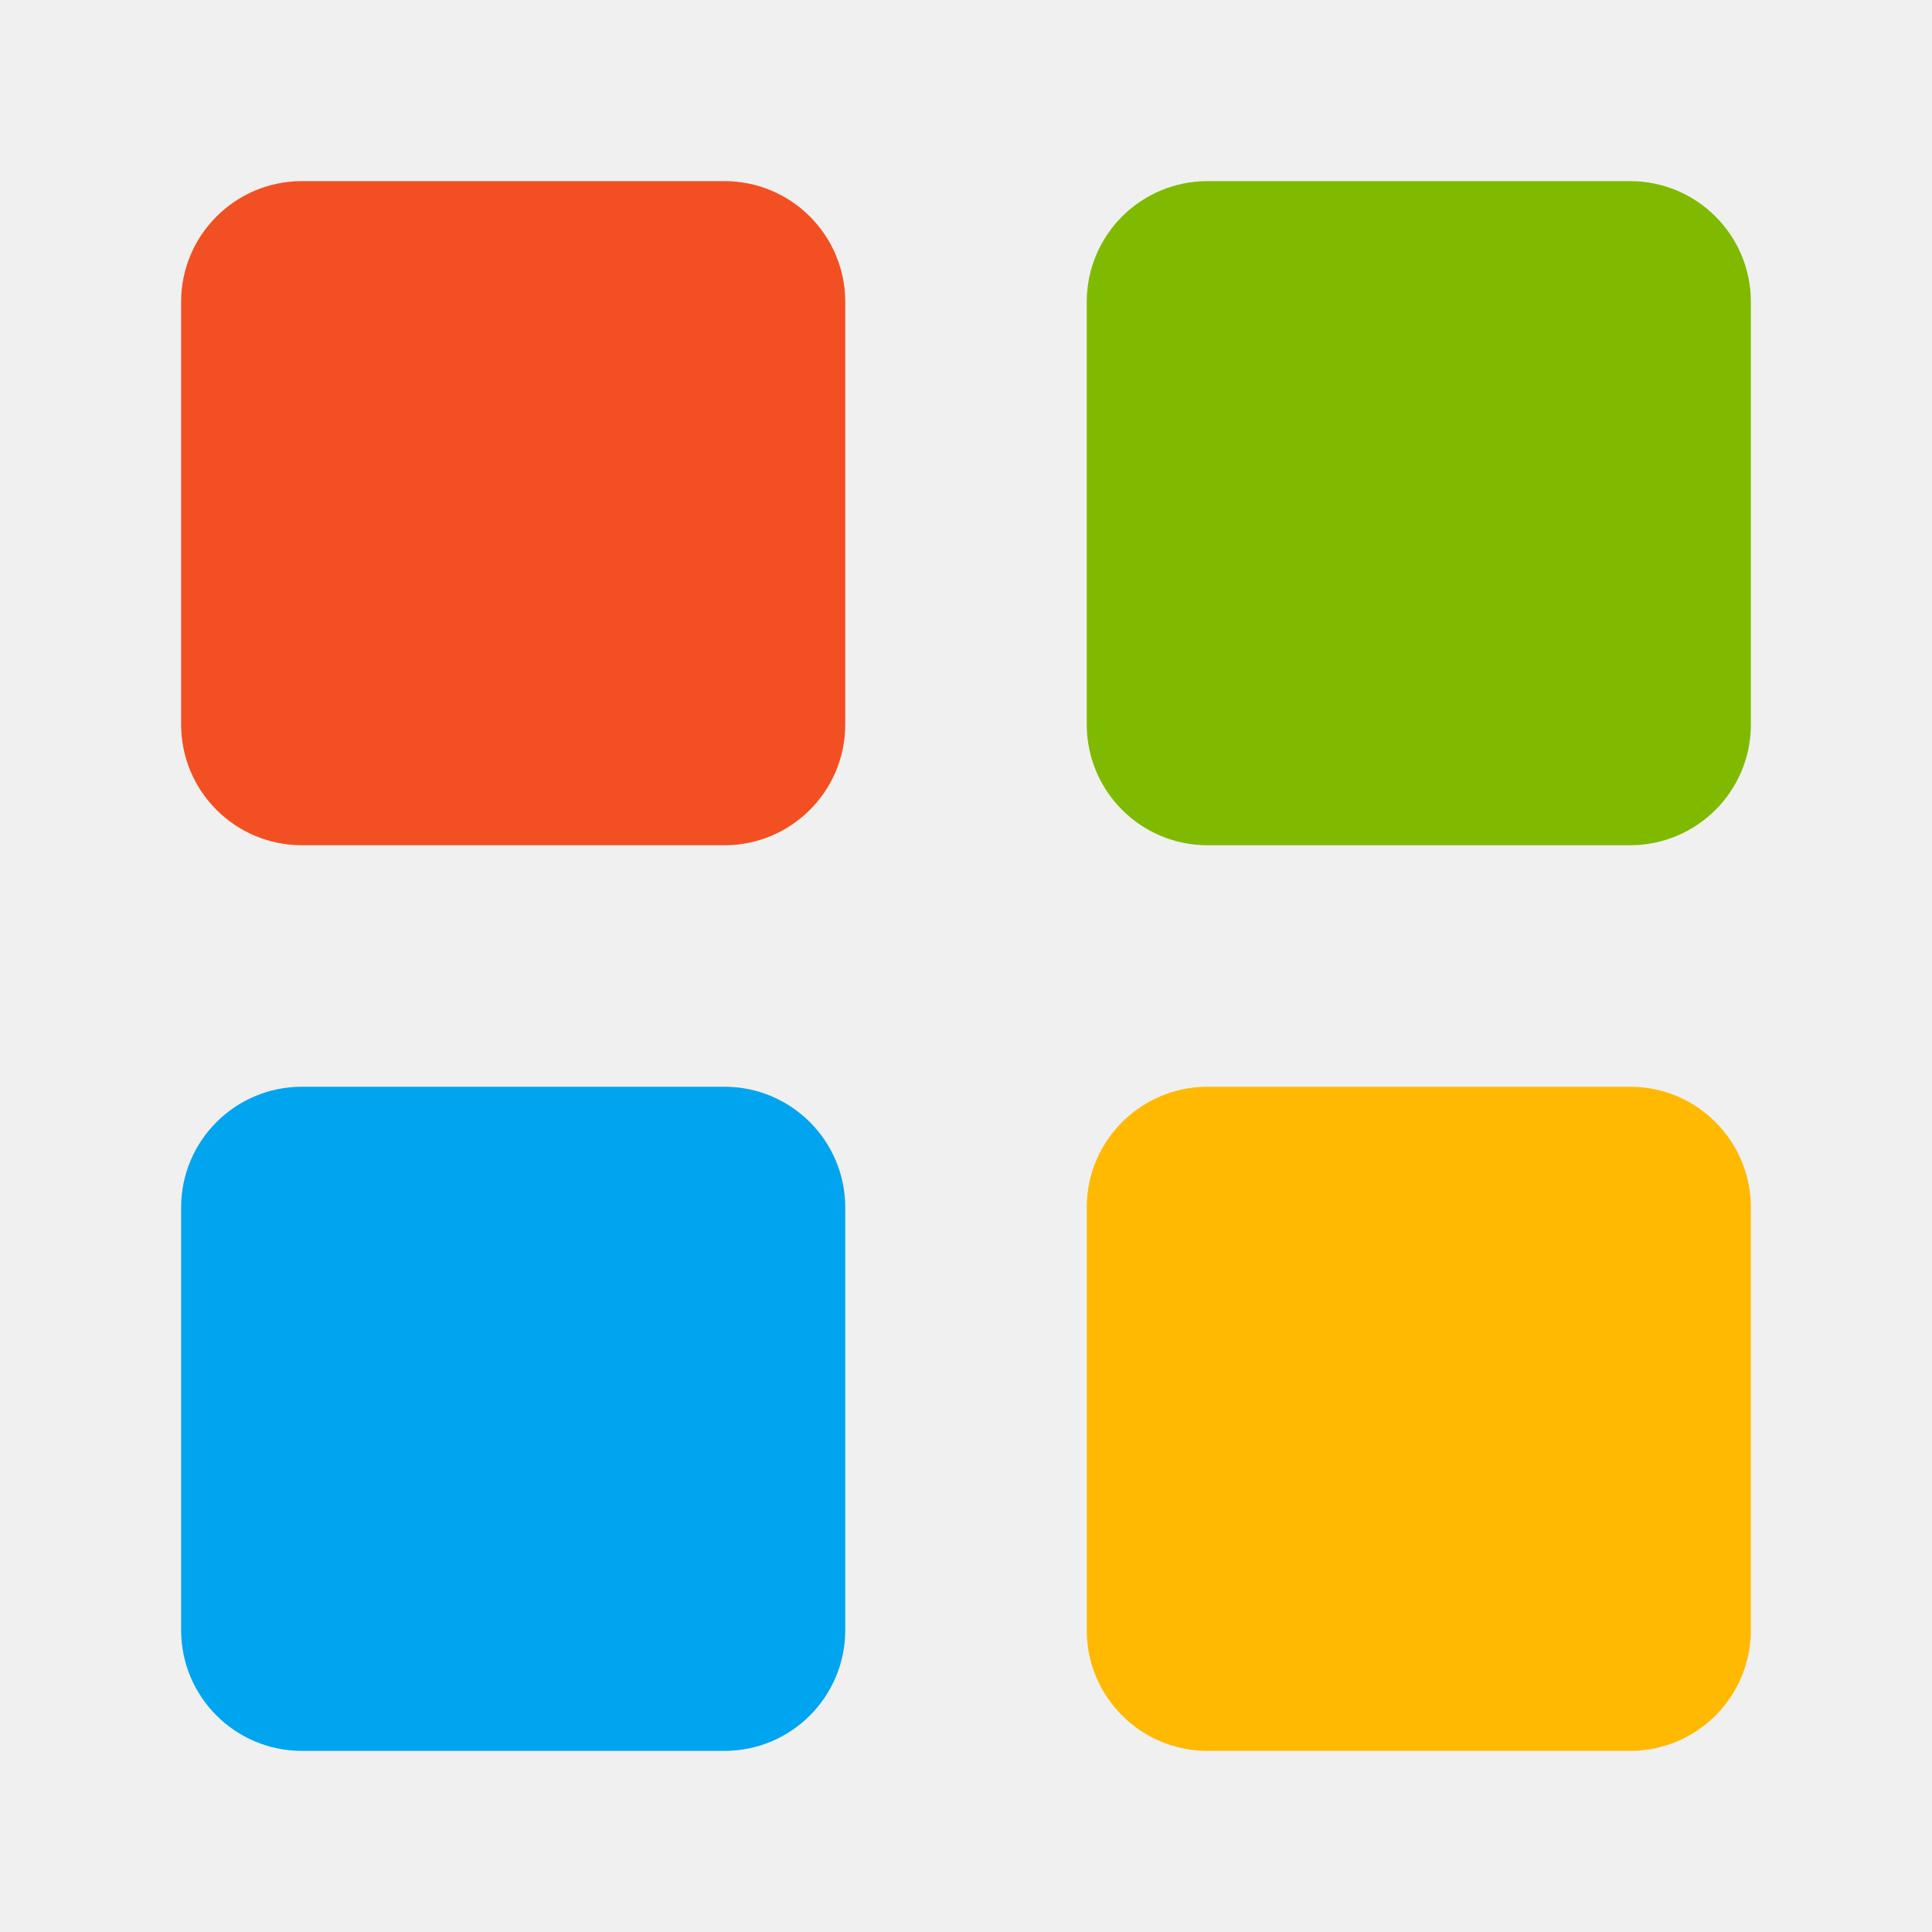
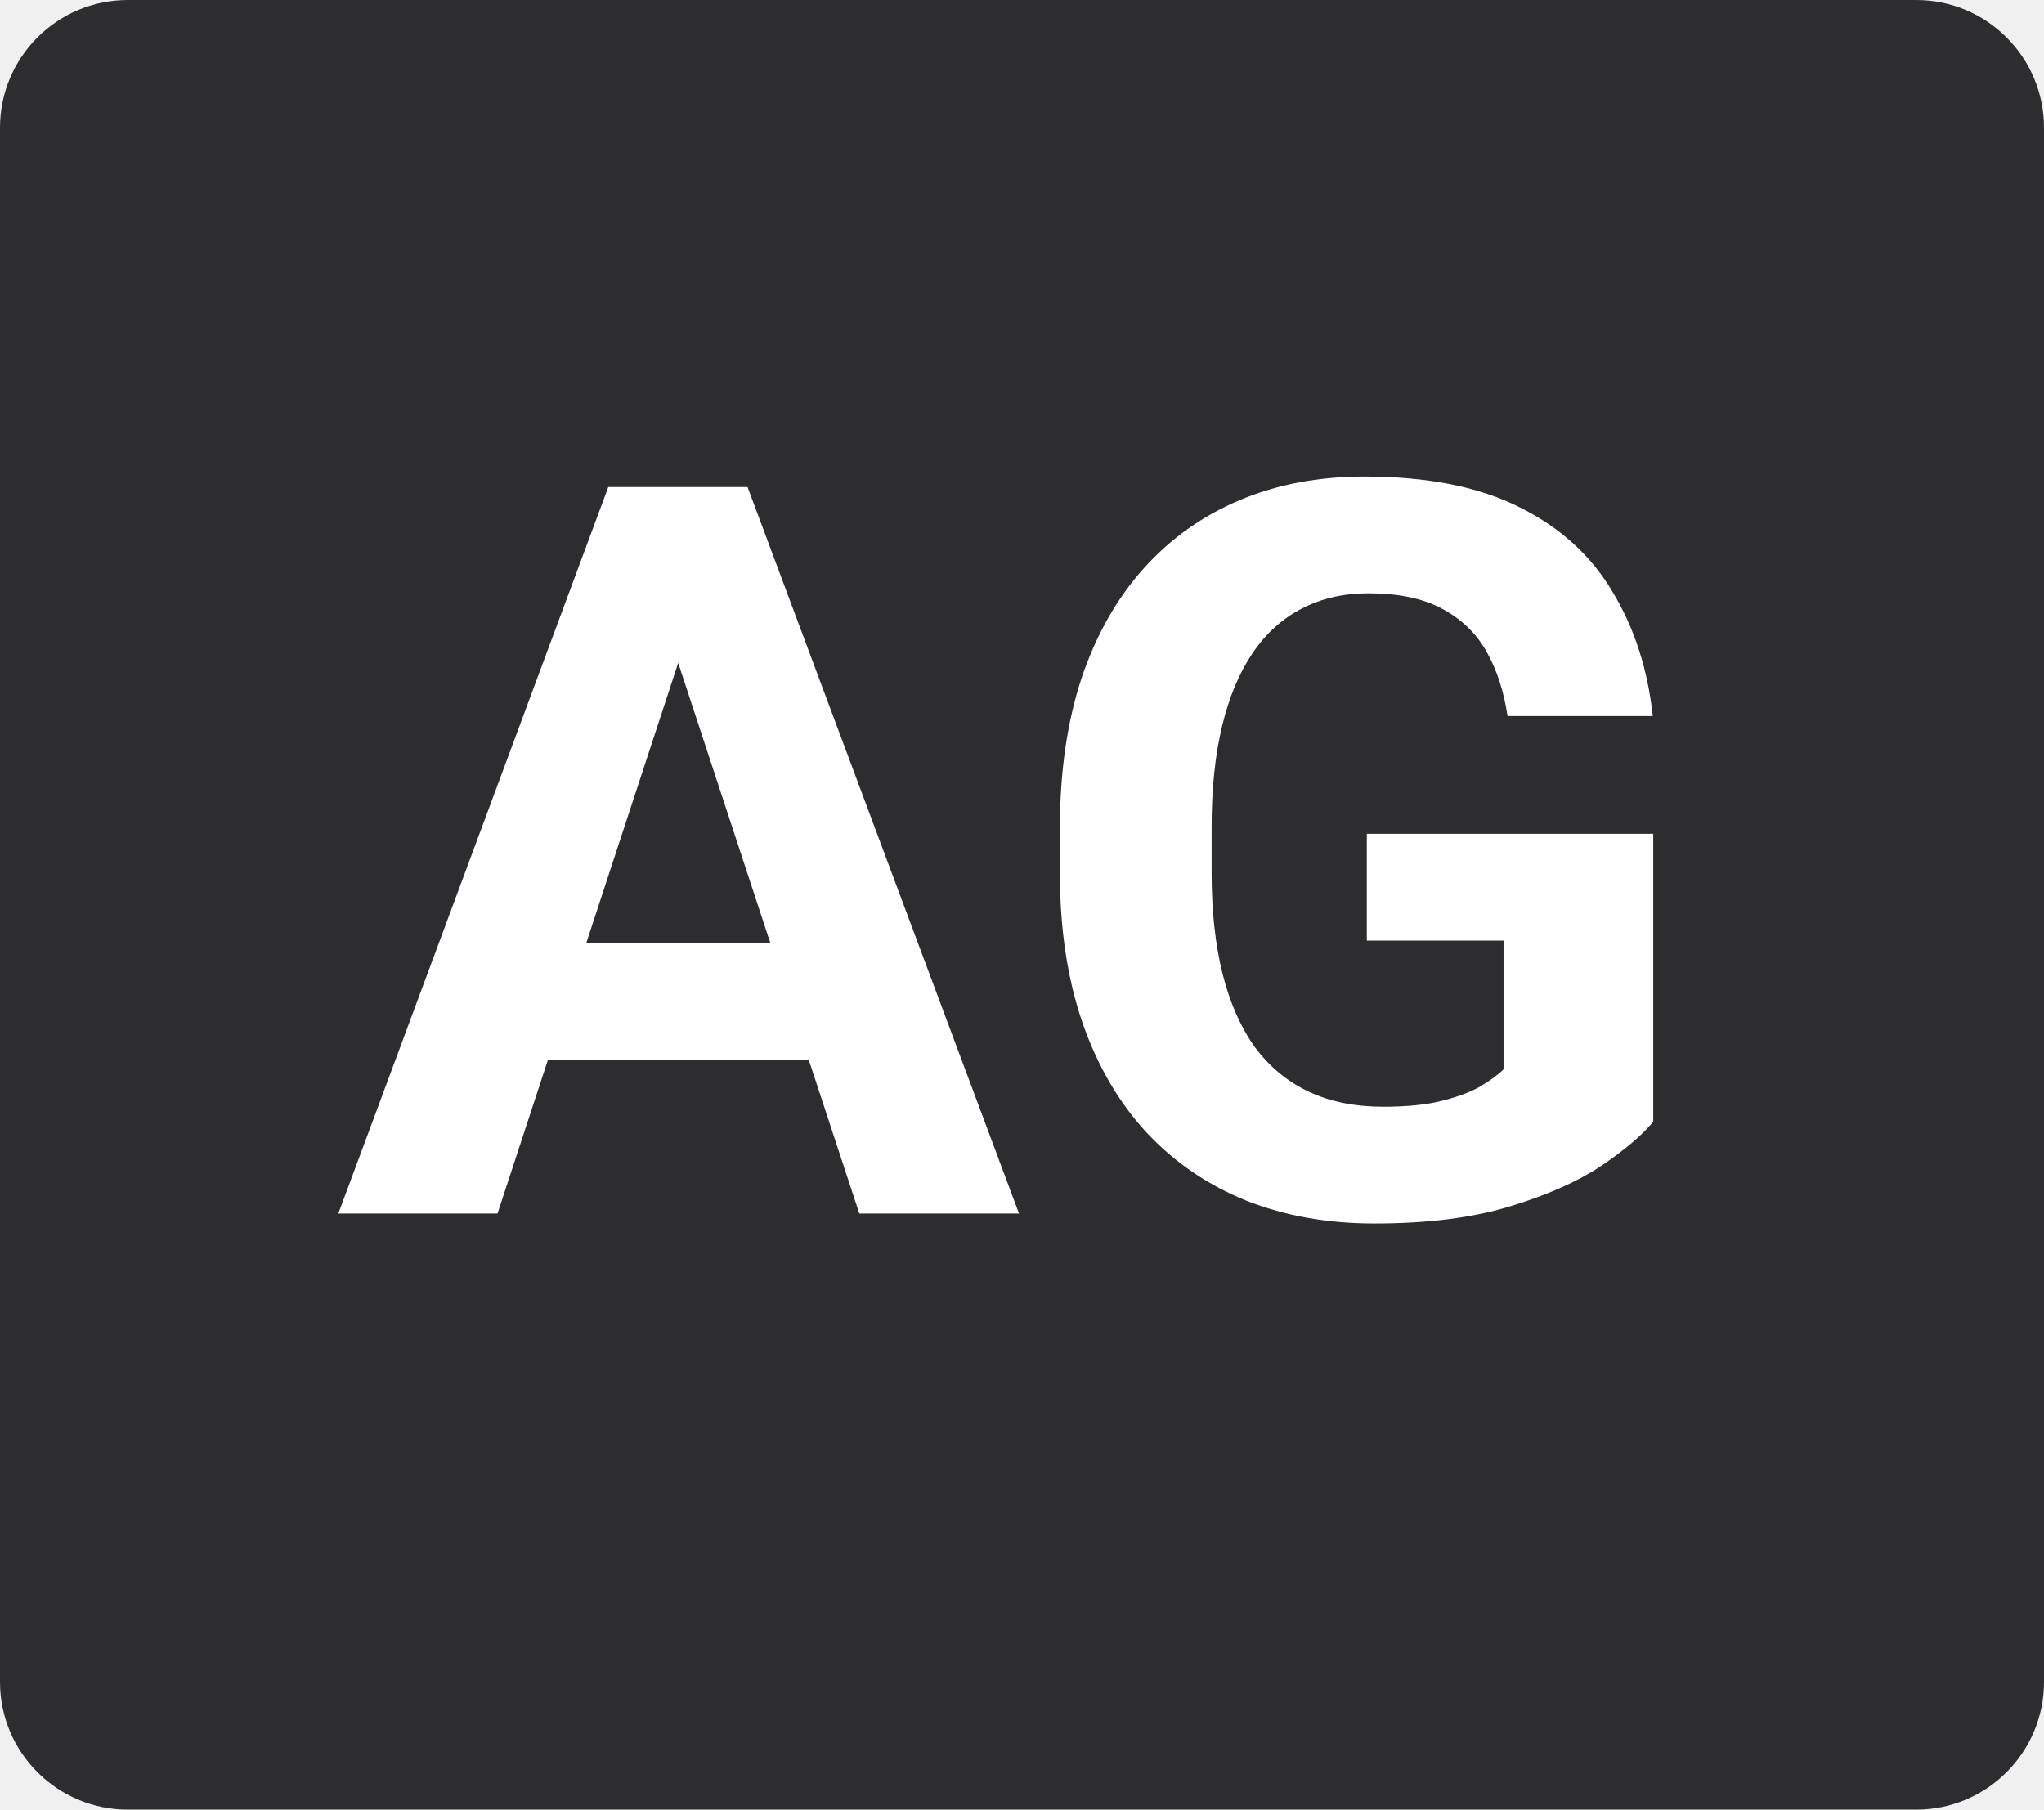
- <svg xmlns="http://www.w3.org/2000/svg" viewBox="0 0 32 32" fill="none">
-   <rect x="3" y="3" width="11" height="11" rx="2" fill="#F25022" />
-   <rect x="18" y="3" width="11" height="11" rx="2" fill="#7FBA00" />
-   <rect x="3" y="18" width="11" height="11" rx="2" fill="#00A4EF" />
-   <rect x="18" y="18" width="11" height="11" rx="2" fill="#FFB900" />
+ <svg xmlns="http://www.w3.org/2000/svg" width="96" height="85" viewBox="0 0 96 85" fill="none">
+   <rect width="96" height="85" rx="6" fill="#2D2D2F" />
+   <path d="M32.648 28.711L23.367 57H15.891L28.57 22.875H33.328L32.648 28.711ZM40.359 57L31.055 28.711L30.305 22.875H35.109L47.859 57H40.359ZM39.938 44.297V49.805H21.914V44.297H39.938ZM77.648 39.164V52.688C77.117 53.328 76.297 54.023 75.188 54.773C74.078 55.508 72.648 56.141 70.898 56.672C69.148 57.203 67.031 57.469 64.547 57.469C62.344 57.469 60.336 57.109 58.523 56.391C56.711 55.656 55.148 54.586 53.836 53.18C52.539 51.773 51.539 50.055 50.836 48.023C50.133 45.977 49.781 43.641 49.781 41.016V38.883C49.781 36.258 50.117 33.922 50.789 31.875C51.477 29.828 52.453 28.102 53.719 26.695C54.984 25.289 56.492 24.219 58.242 23.484C59.992 22.75 61.938 22.383 64.078 22.383C67.047 22.383 69.484 22.867 71.391 23.836C73.297 24.789 74.75 26.117 75.75 27.82C76.766 29.508 77.391 31.445 77.625 33.633H70.805C70.633 32.477 70.305 31.469 69.82 30.609C69.336 29.75 68.641 29.078 67.734 28.594C66.844 28.109 65.688 27.867 64.266 27.867C63.094 27.867 62.047 28.109 61.125 28.594C60.219 29.062 59.453 29.758 58.828 30.68C58.203 31.602 57.727 32.742 57.398 34.102C57.07 35.461 56.906 37.039 56.906 38.836V41.016C56.906 42.797 57.078 44.375 57.422 45.75C57.766 47.109 58.273 48.258 58.945 49.195C59.633 50.117 60.477 50.812 61.477 51.281C62.477 51.75 63.641 51.984 64.969 51.984C66.078 51.984 67 51.891 67.734 51.703C68.484 51.516 69.086 51.289 69.539 51.023C70.008 50.742 70.367 50.477 70.617 50.227V44.18H64.195V39.164H77.648Z" fill="white" />
</svg>
